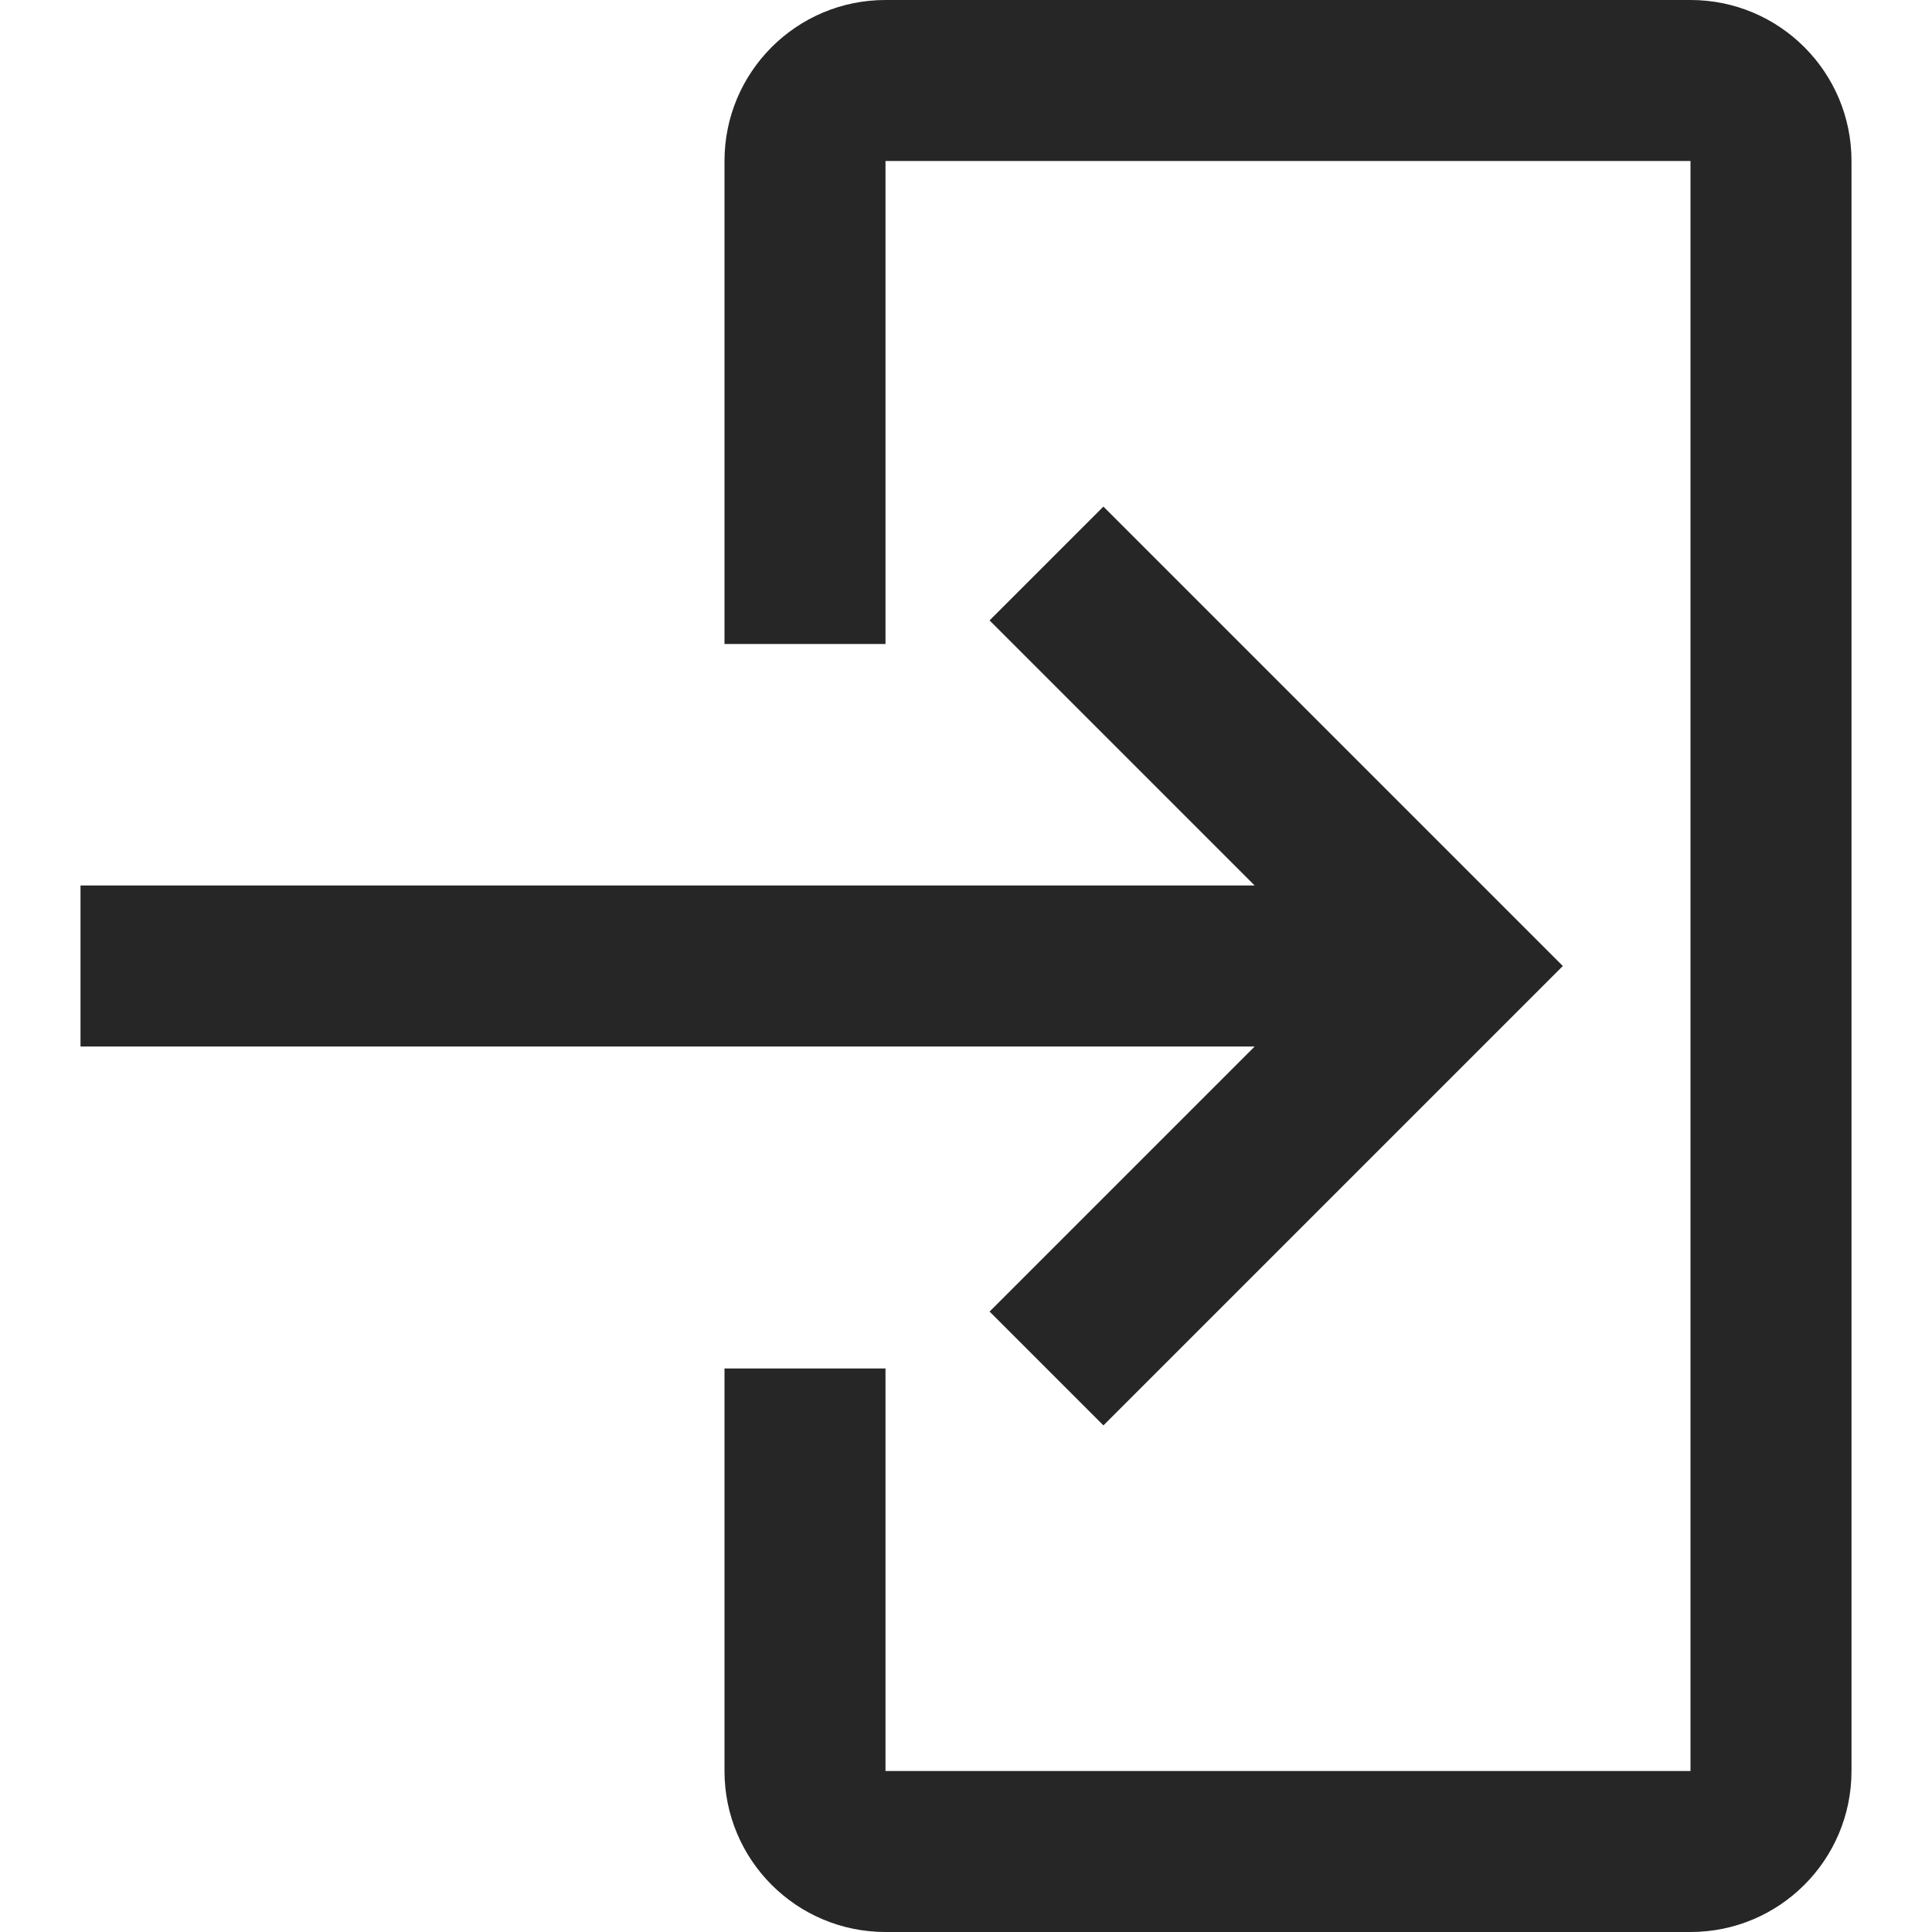
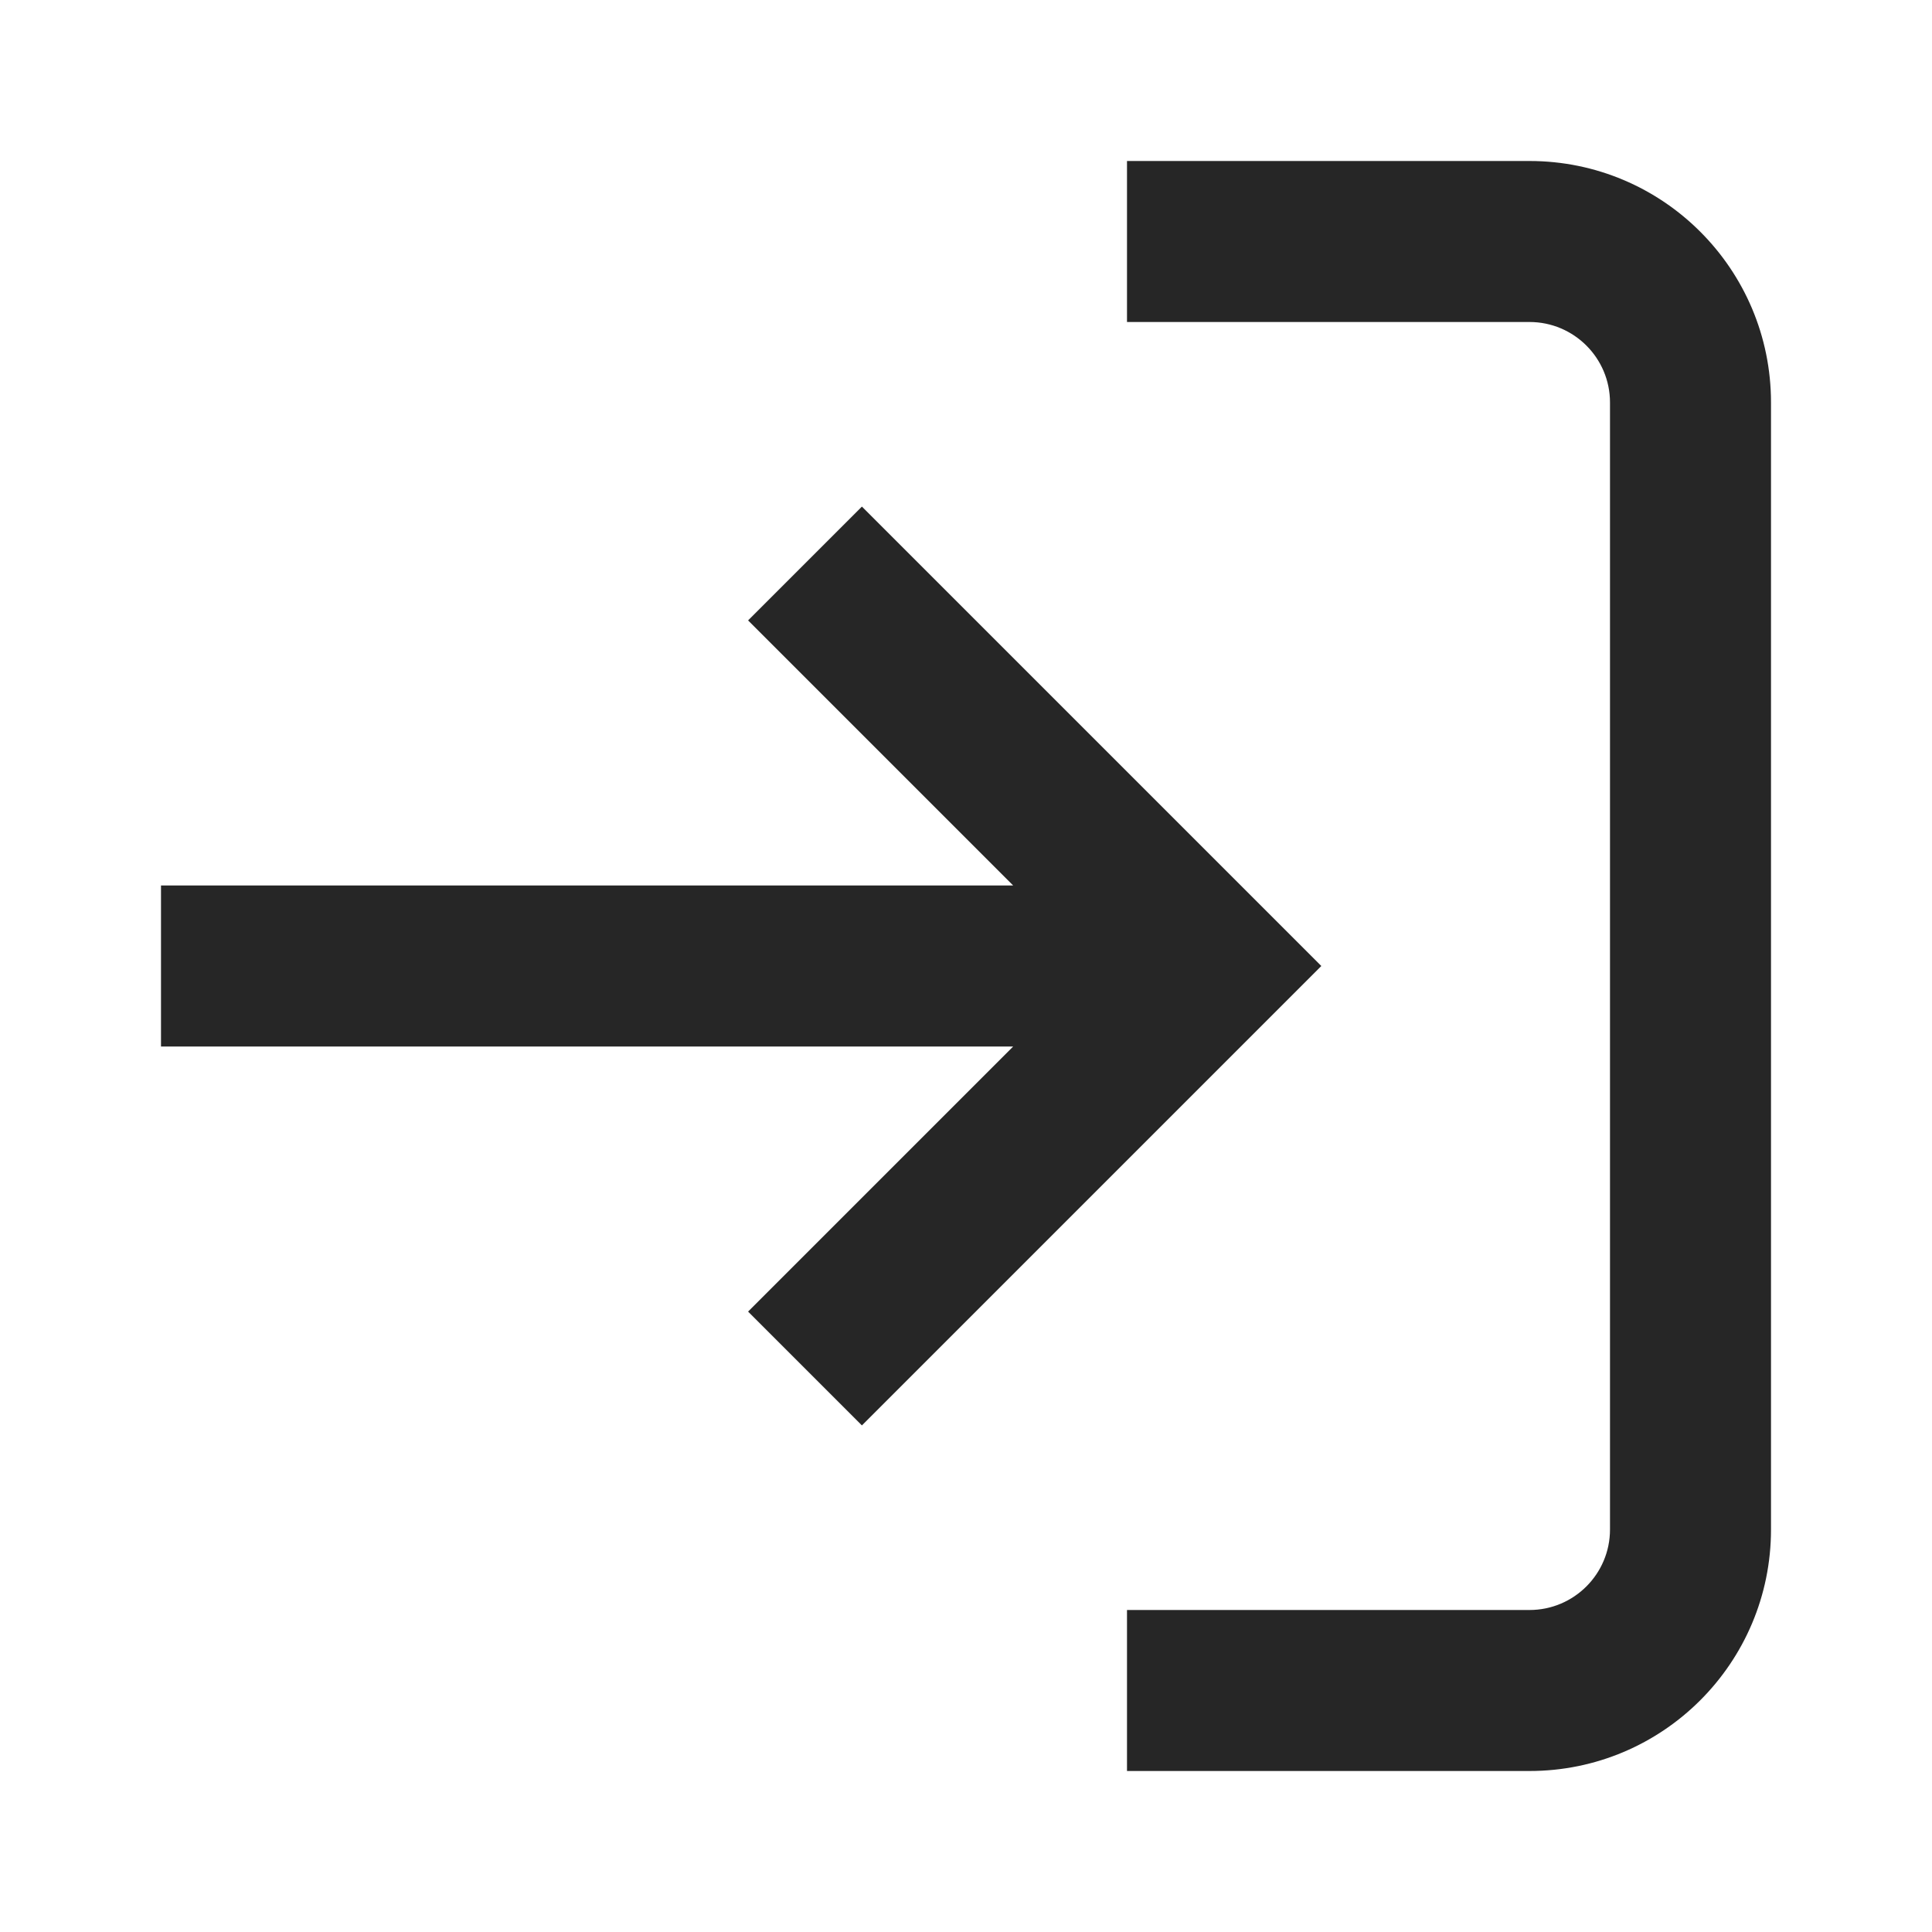
<svg xmlns="http://www.w3.org/2000/svg" width="24" height="24" viewBox="0 0 24 24" fill="none">
-   <path fill-rule="evenodd" clip-rule="evenodd" d="M21 22L21 2L11 2L11 8L9 8L9 2C9 0.895 9.895 0 11 0H21C22.105 0 23 0.895 23 2L23 22C23 23.105 22.105 24 21 24L11 24C9.895 24 9 23.105 9 22L9 17H11L11 22L21 22ZM15.586 11L12.293 7.707L13.707 6.293L19.414 12L13.707 17.707L12.293 16.293L15.586 13L1 13V11L15.586 11Z" fill="#262626" />
+   <path fill-rule="evenodd" clip-rule="evenodd" d="M19 4L14 4V2L19 2C20.657 2 22 3.343 22 5V19C22 20.657 20.657 22 19 22H14V20H19C19.552 20 20 19.552 20 19V5C20 4.448 19.552 4 19 4ZM10.707 6.293L16.414 12L10.707 17.707L9.293 16.293L12.586 13L2 13V11L12.586 11L9.293 7.707L10.707 6.293Z" fill="#262626" />
</svg>
